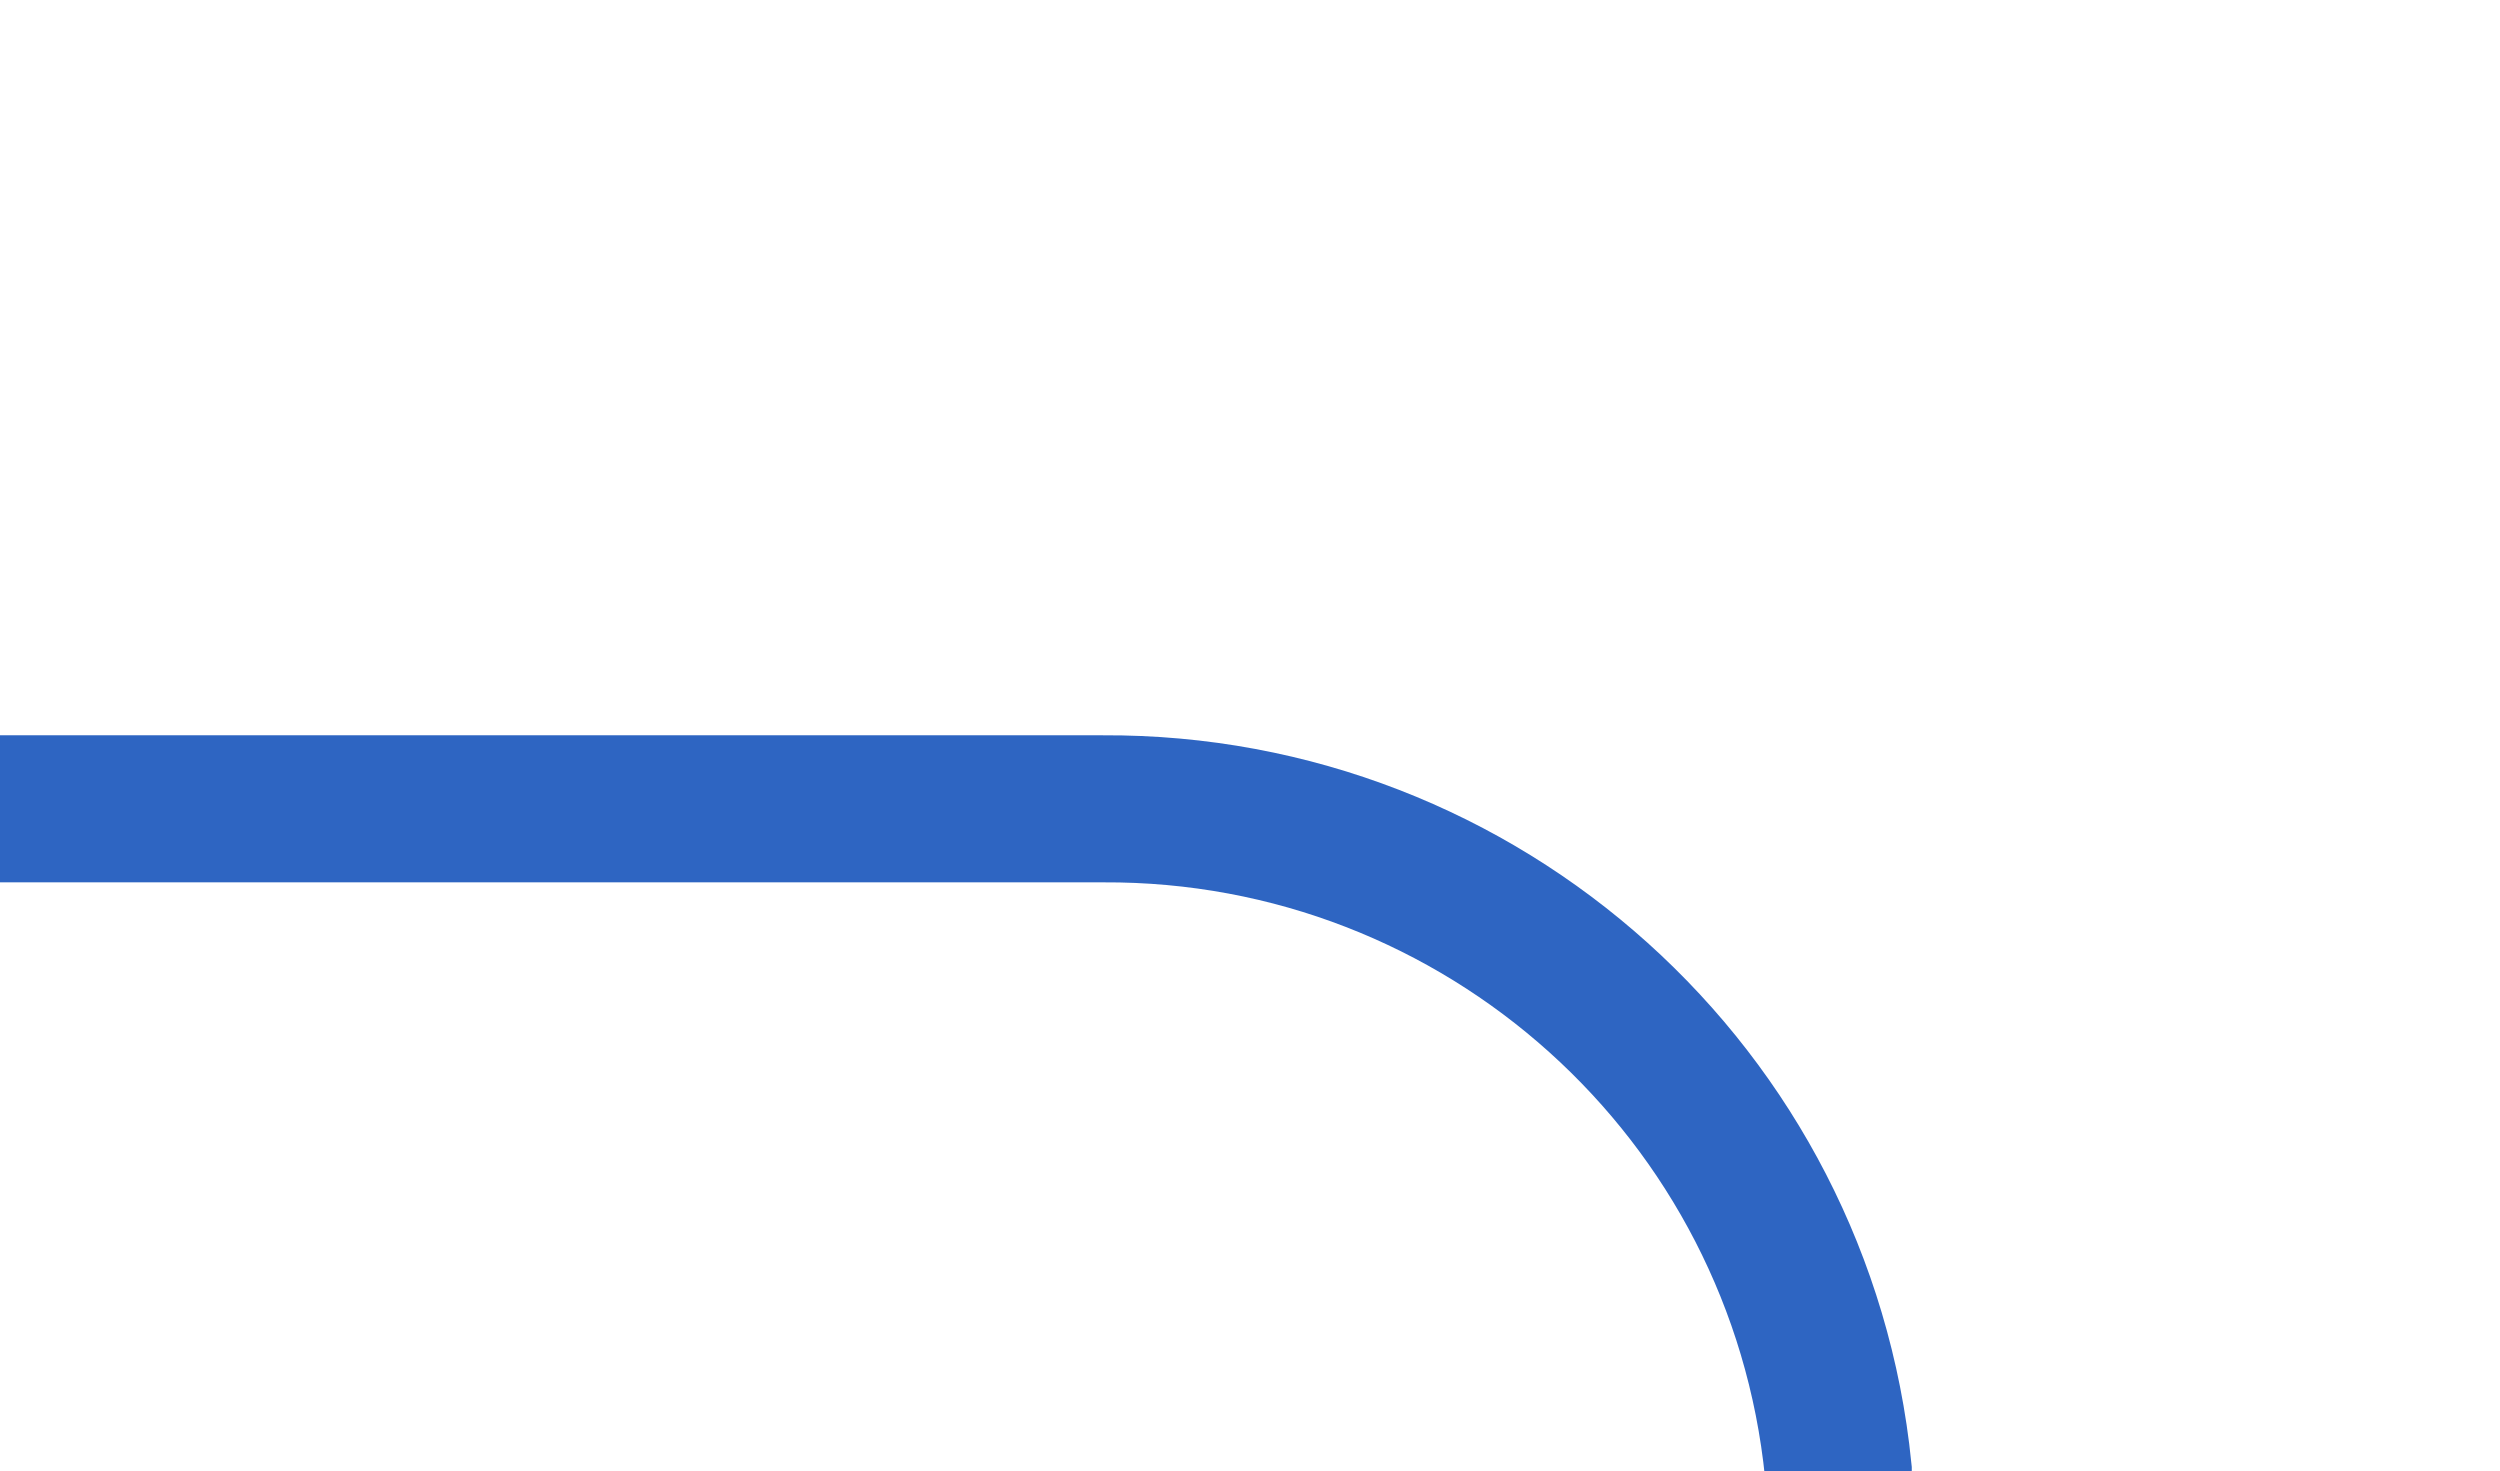
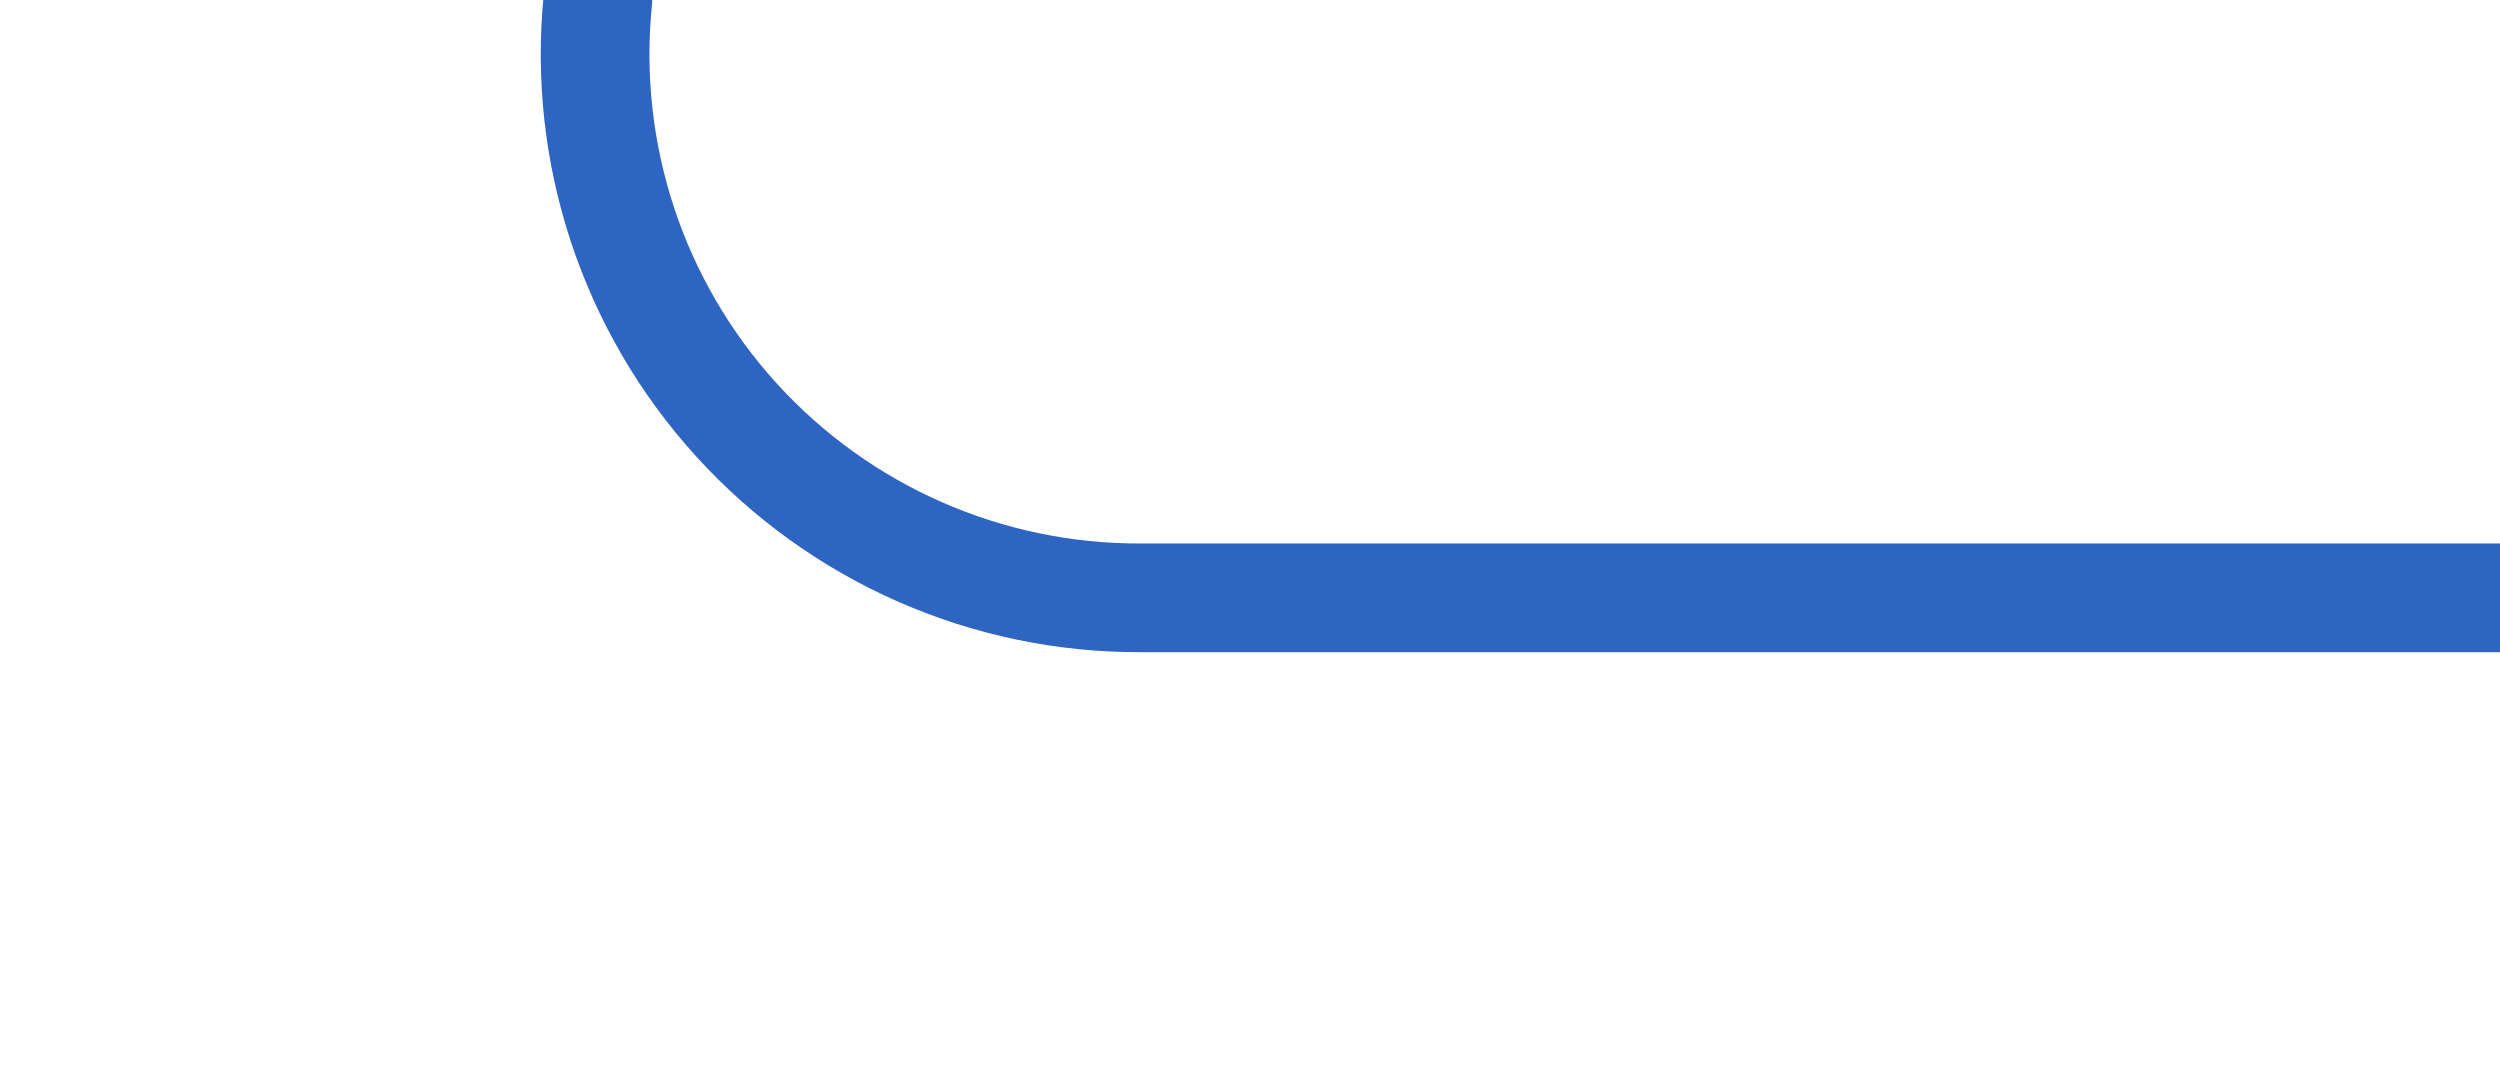
- <svg xmlns="http://www.w3.org/2000/svg" version="1.1" width="17px" height="10px" preserveAspectRatio="xMinYMid meet" viewBox="728 6574  17 8">
-   <path d="M 768 6714.5  L 745 6714.5  A 5 5 0 0 1 740.5 6709.5 L 740.5 6583  A 5 5 0 0 0 735.5 6578.5 L 728 6578.5  " stroke-width="1" stroke="#2e65c2" fill="none" />
+ <svg xmlns="http://www.w3.org/2000/svg" version="1.1" width="23px" height="10px" preserveAspectRatio="xMinYMid meet" viewBox="745 6594  23 8">
+   <path d="M 728 6578.5  L 745 6578.5  A 5 5 0 0 1 750.5 6583.5 L 750.5 6593  A 5 5 0 0 0 755.5 6598.5 L 768 6598.5  " stroke-width="1" stroke="#2e65c2" fill="none" />
</svg>
